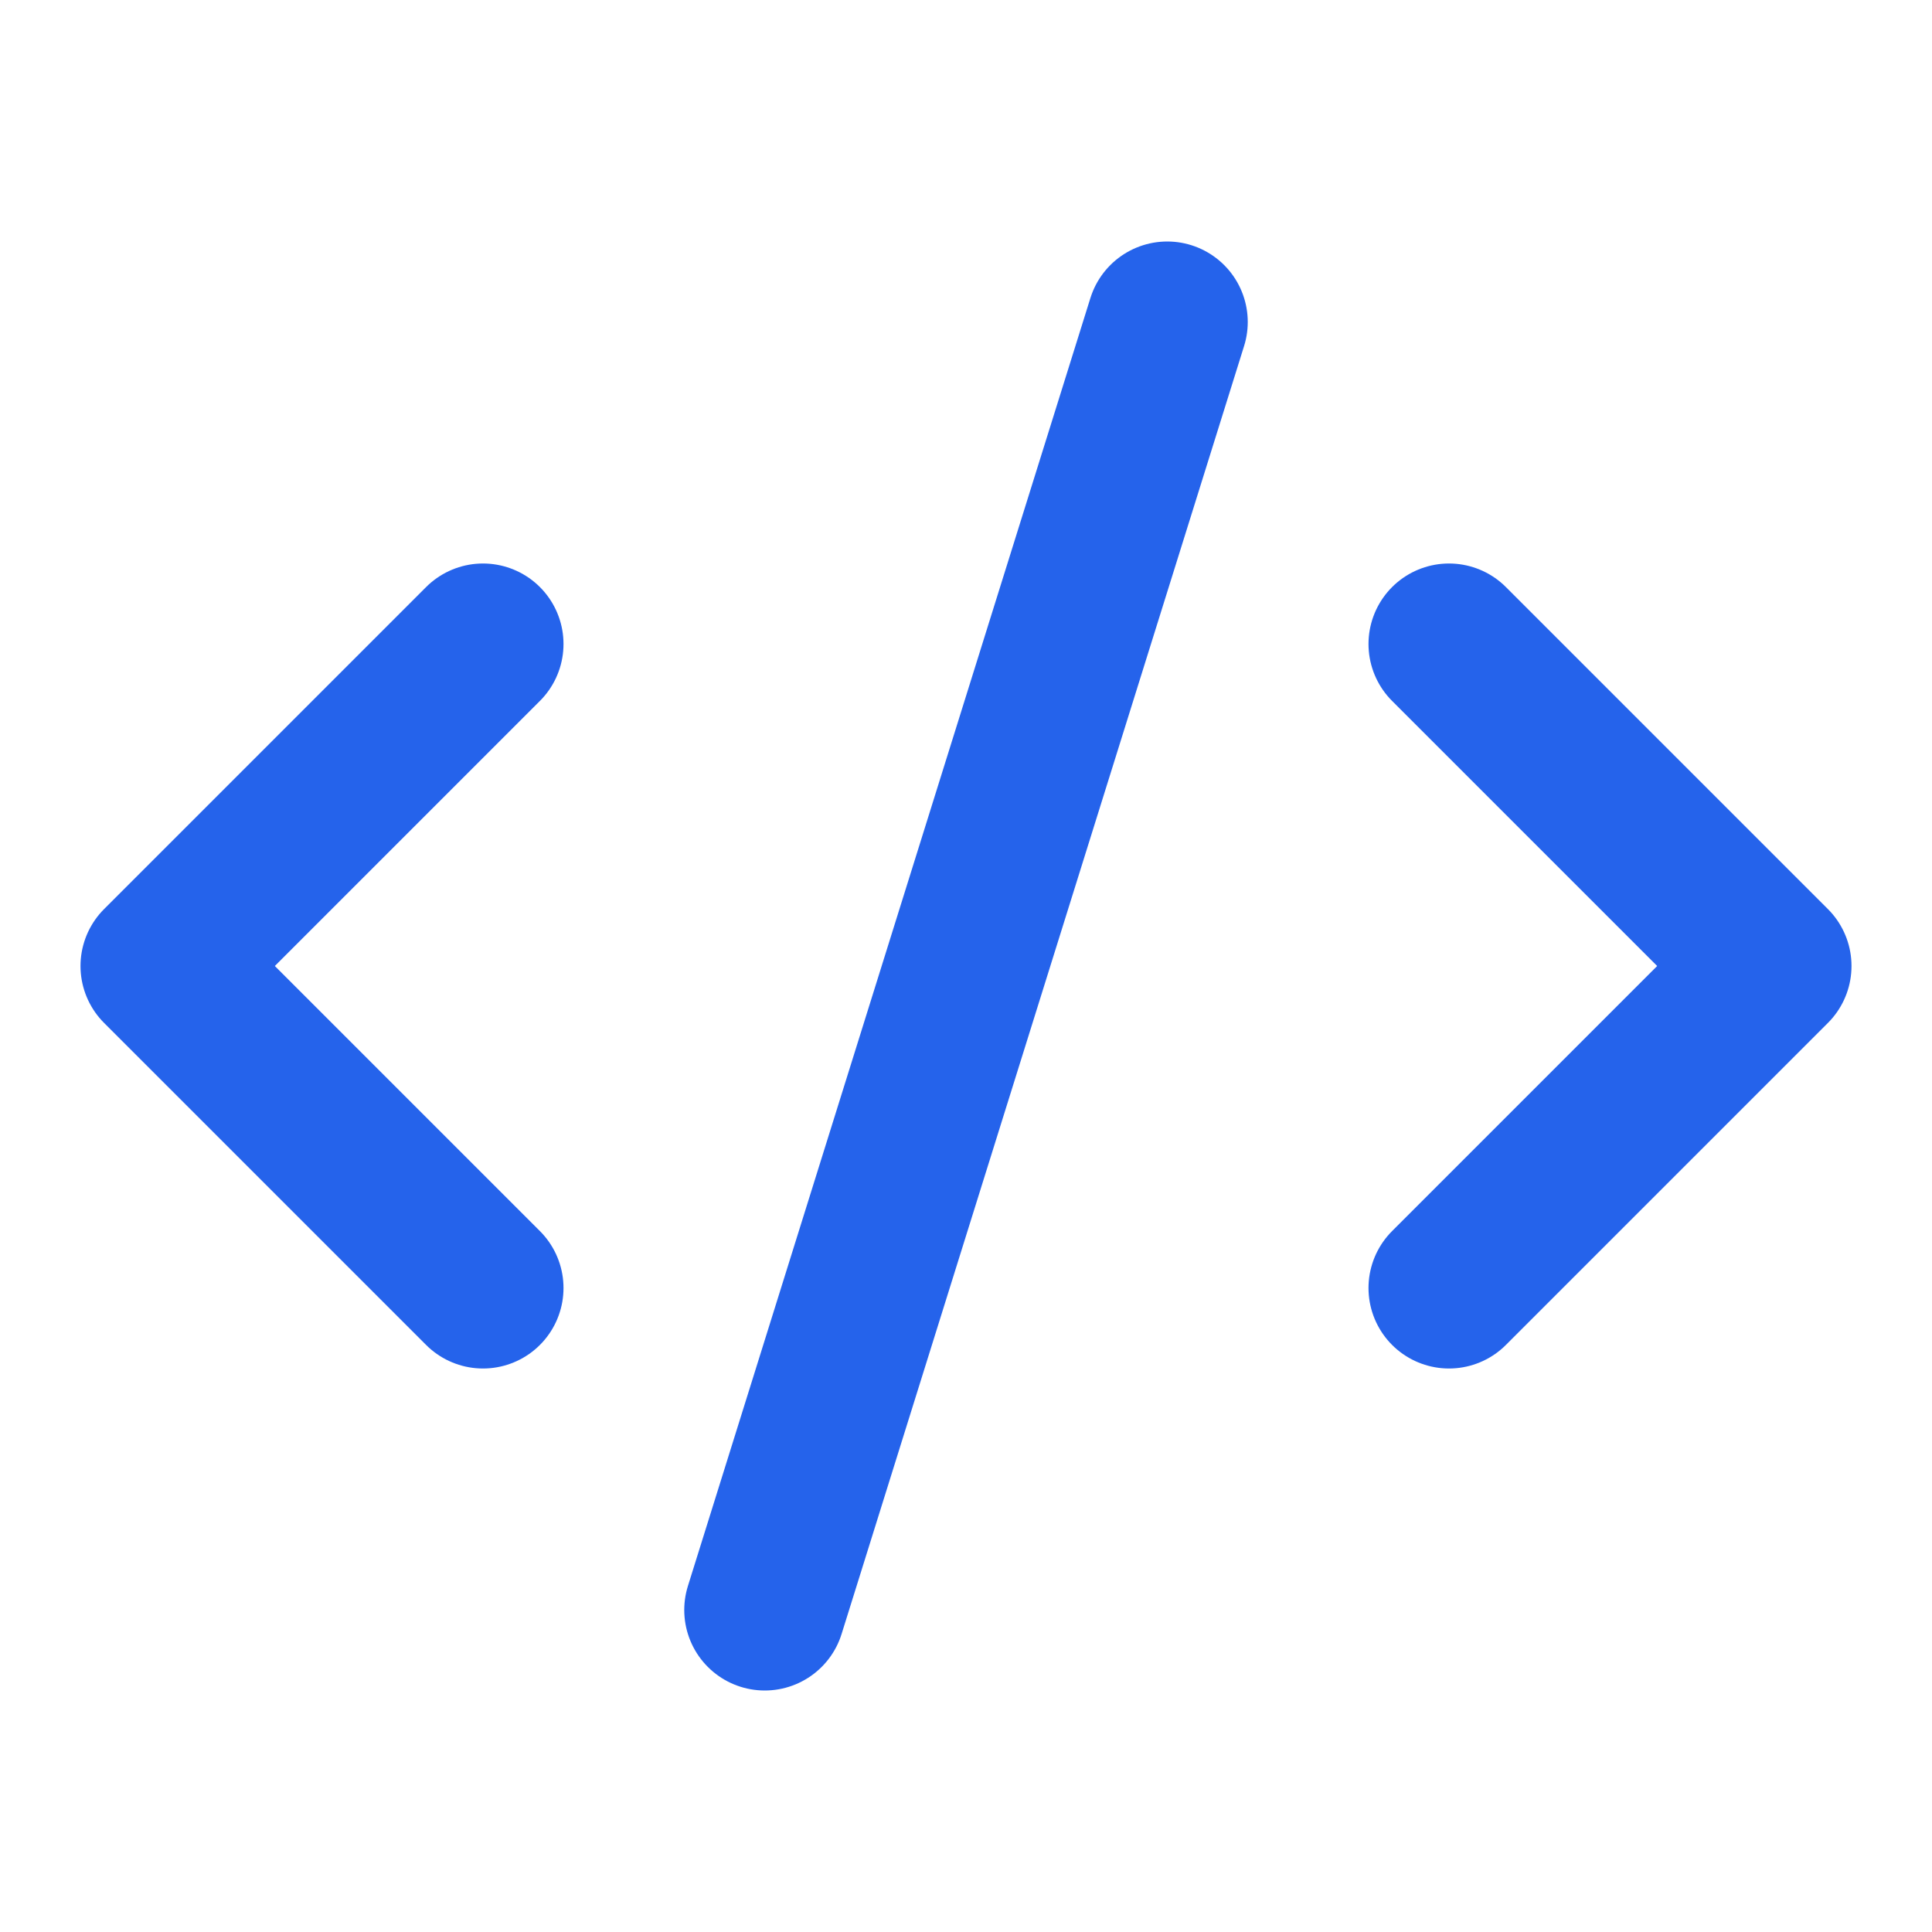
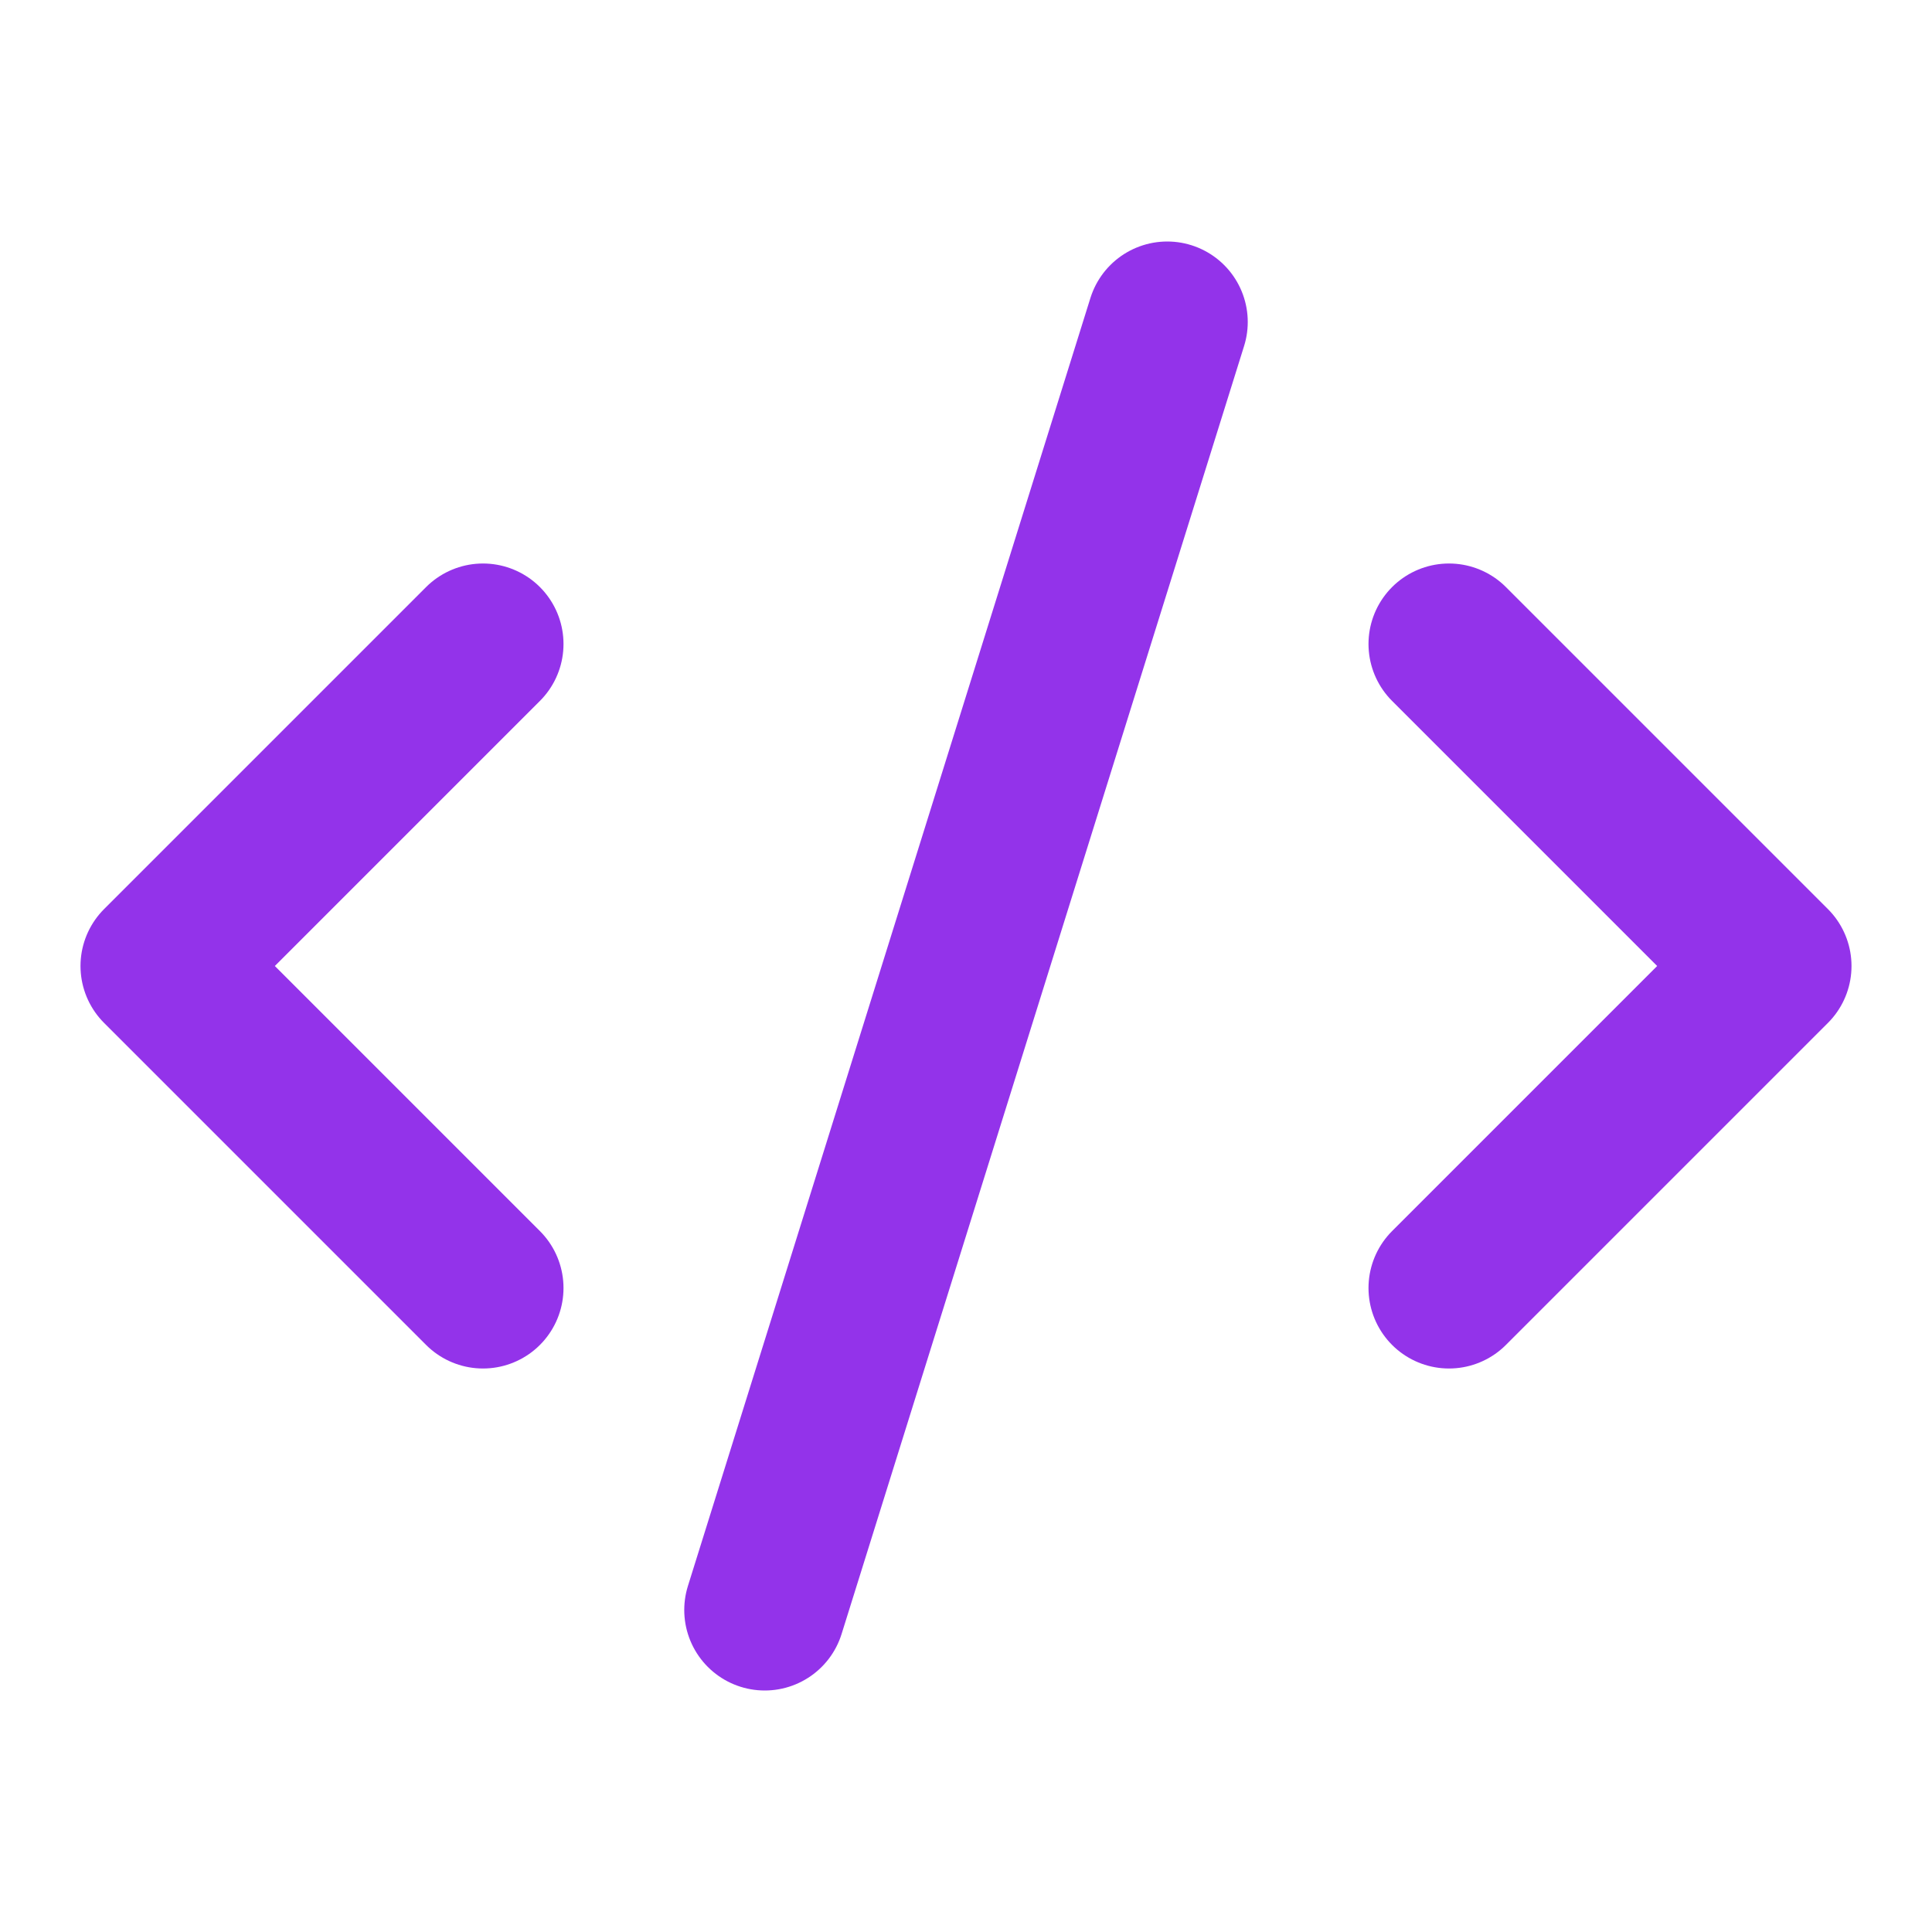
- <svg xmlns="http://www.w3.org/2000/svg" viewBox="0 0 24 24" fill="none" stroke="#2563eb" stroke-width="2" stroke-linecap="round" stroke-linejoin="round">
+ <svg xmlns="http://www.w3.org/2000/svg" viewBox="0 0 24 24" fill="none" stroke="#9333ea" stroke-width="2" stroke-linecap="round" stroke-linejoin="round">
  <path d="m18 16 4-4-4-4" />
  <path d="m6 8-4 4 4 4" />
  <path d="m14.5 4-5 16" />
</svg>
